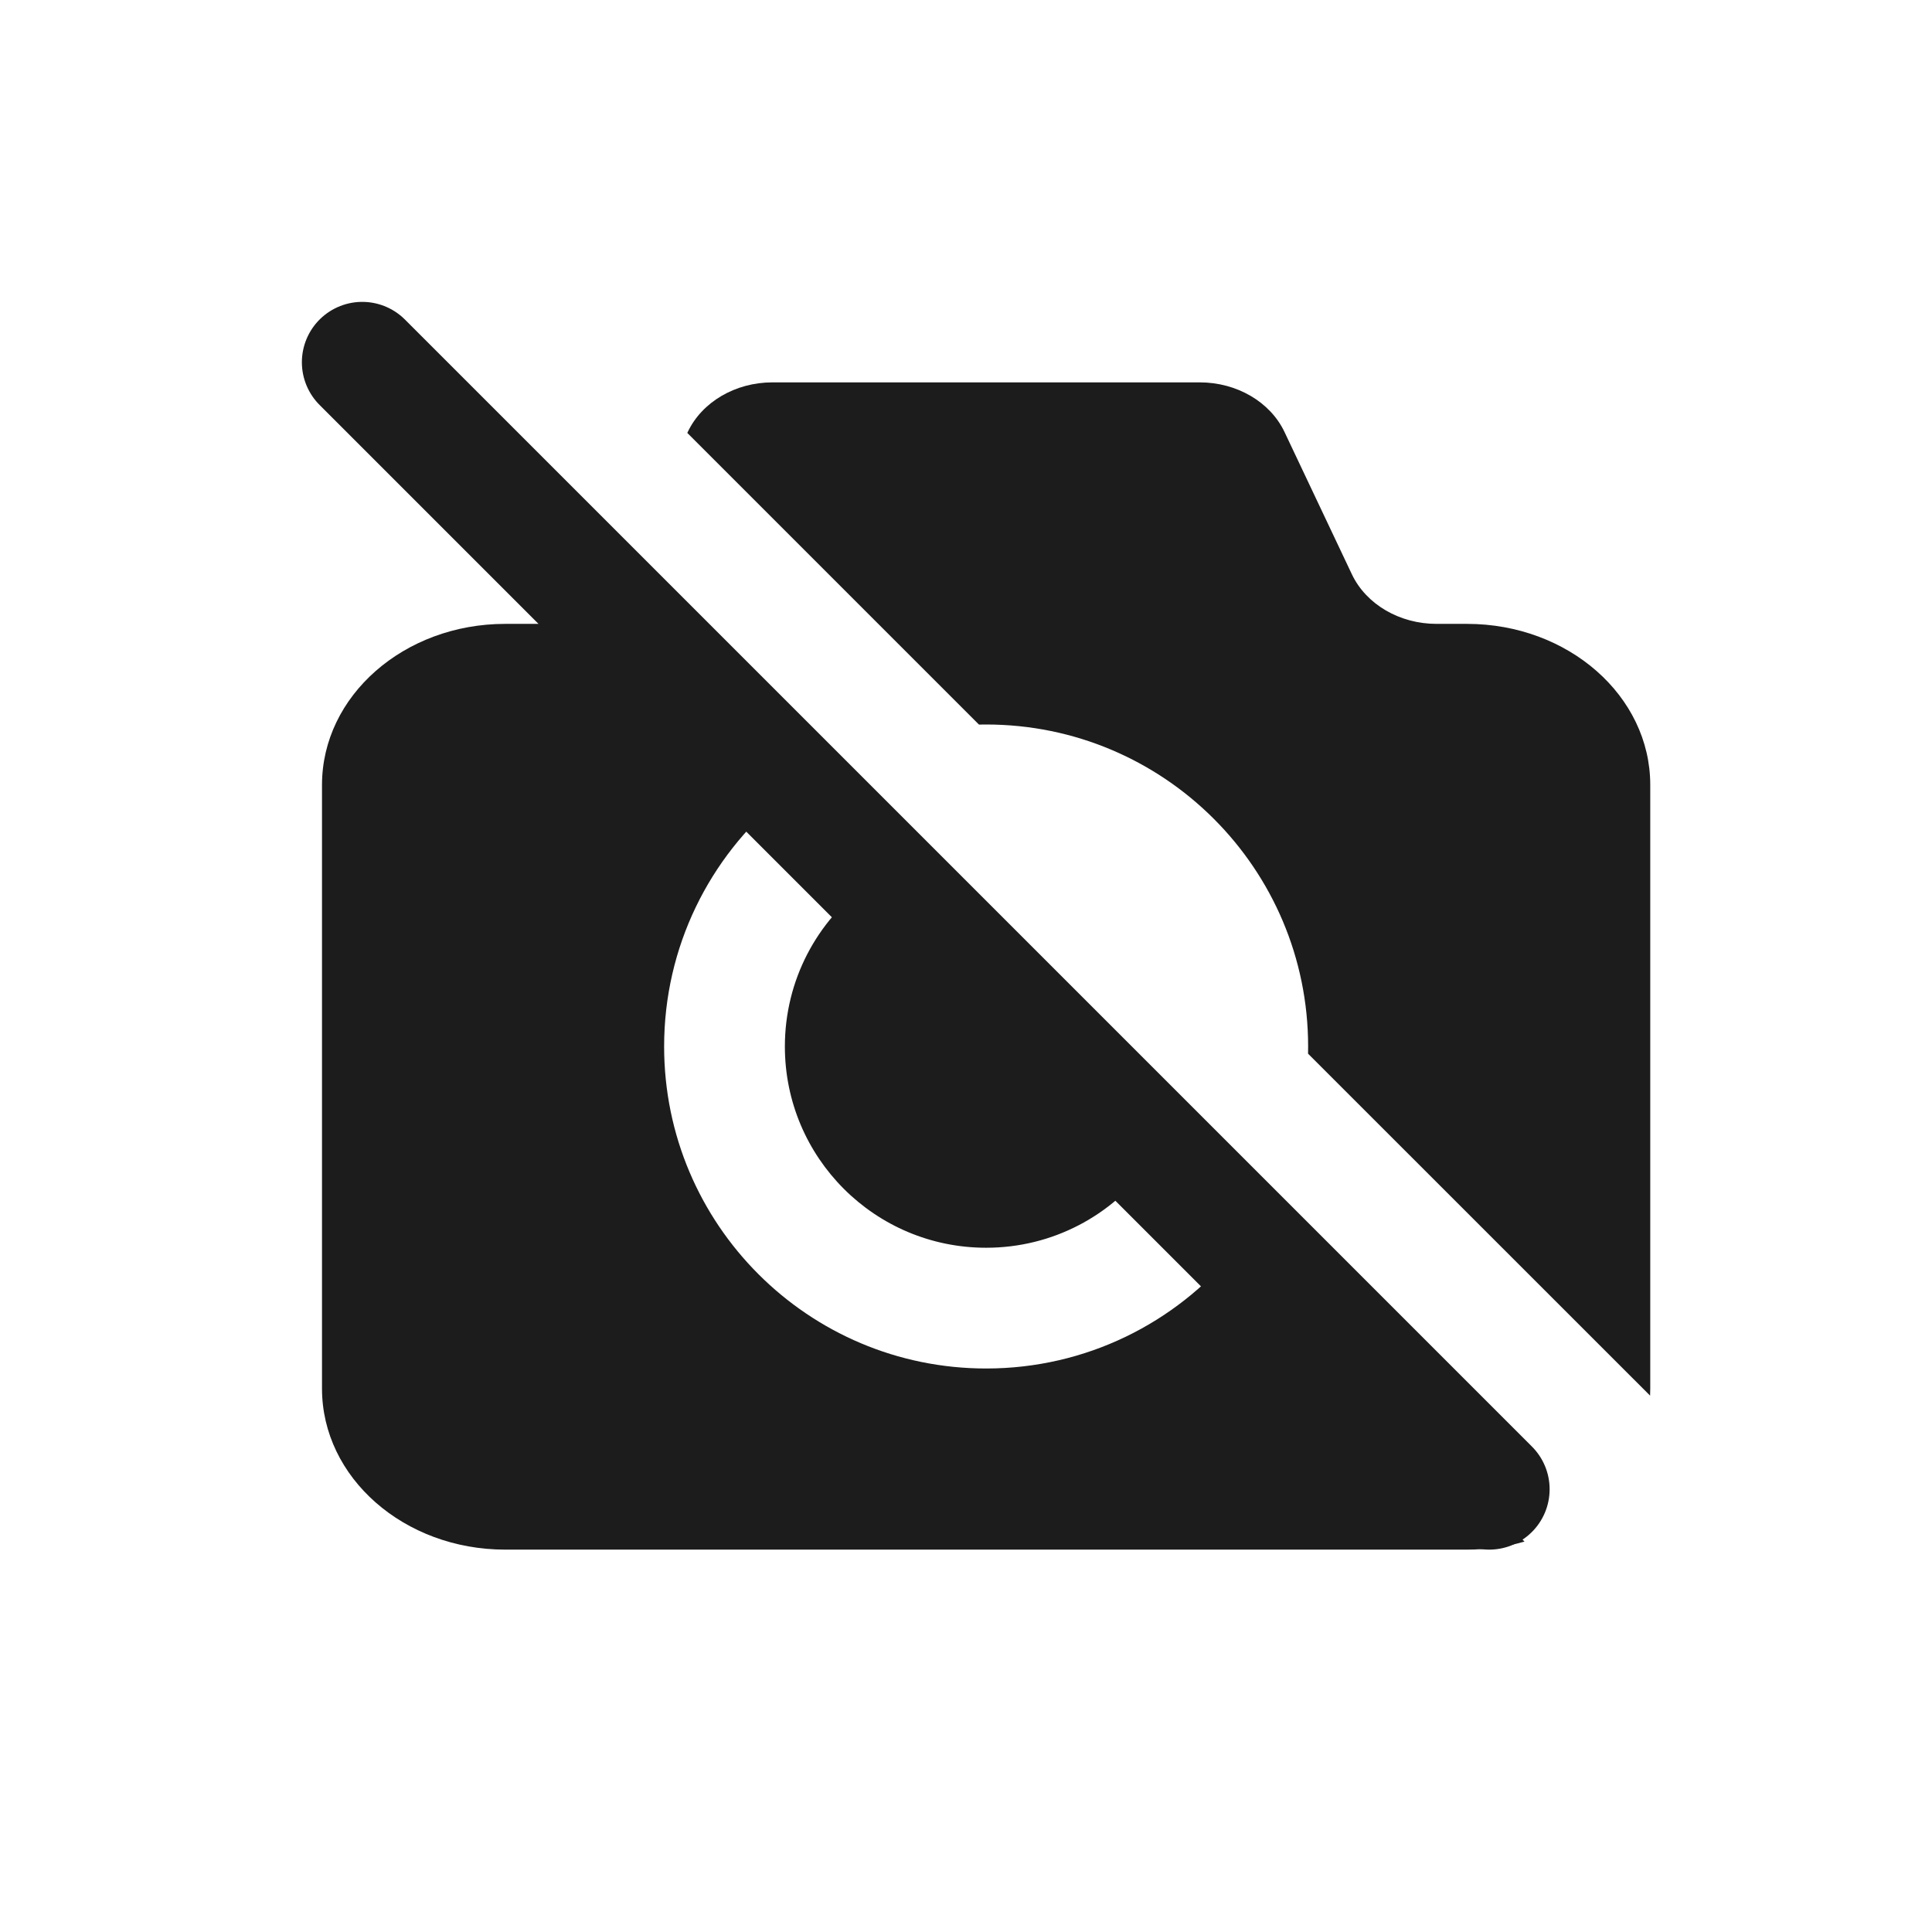
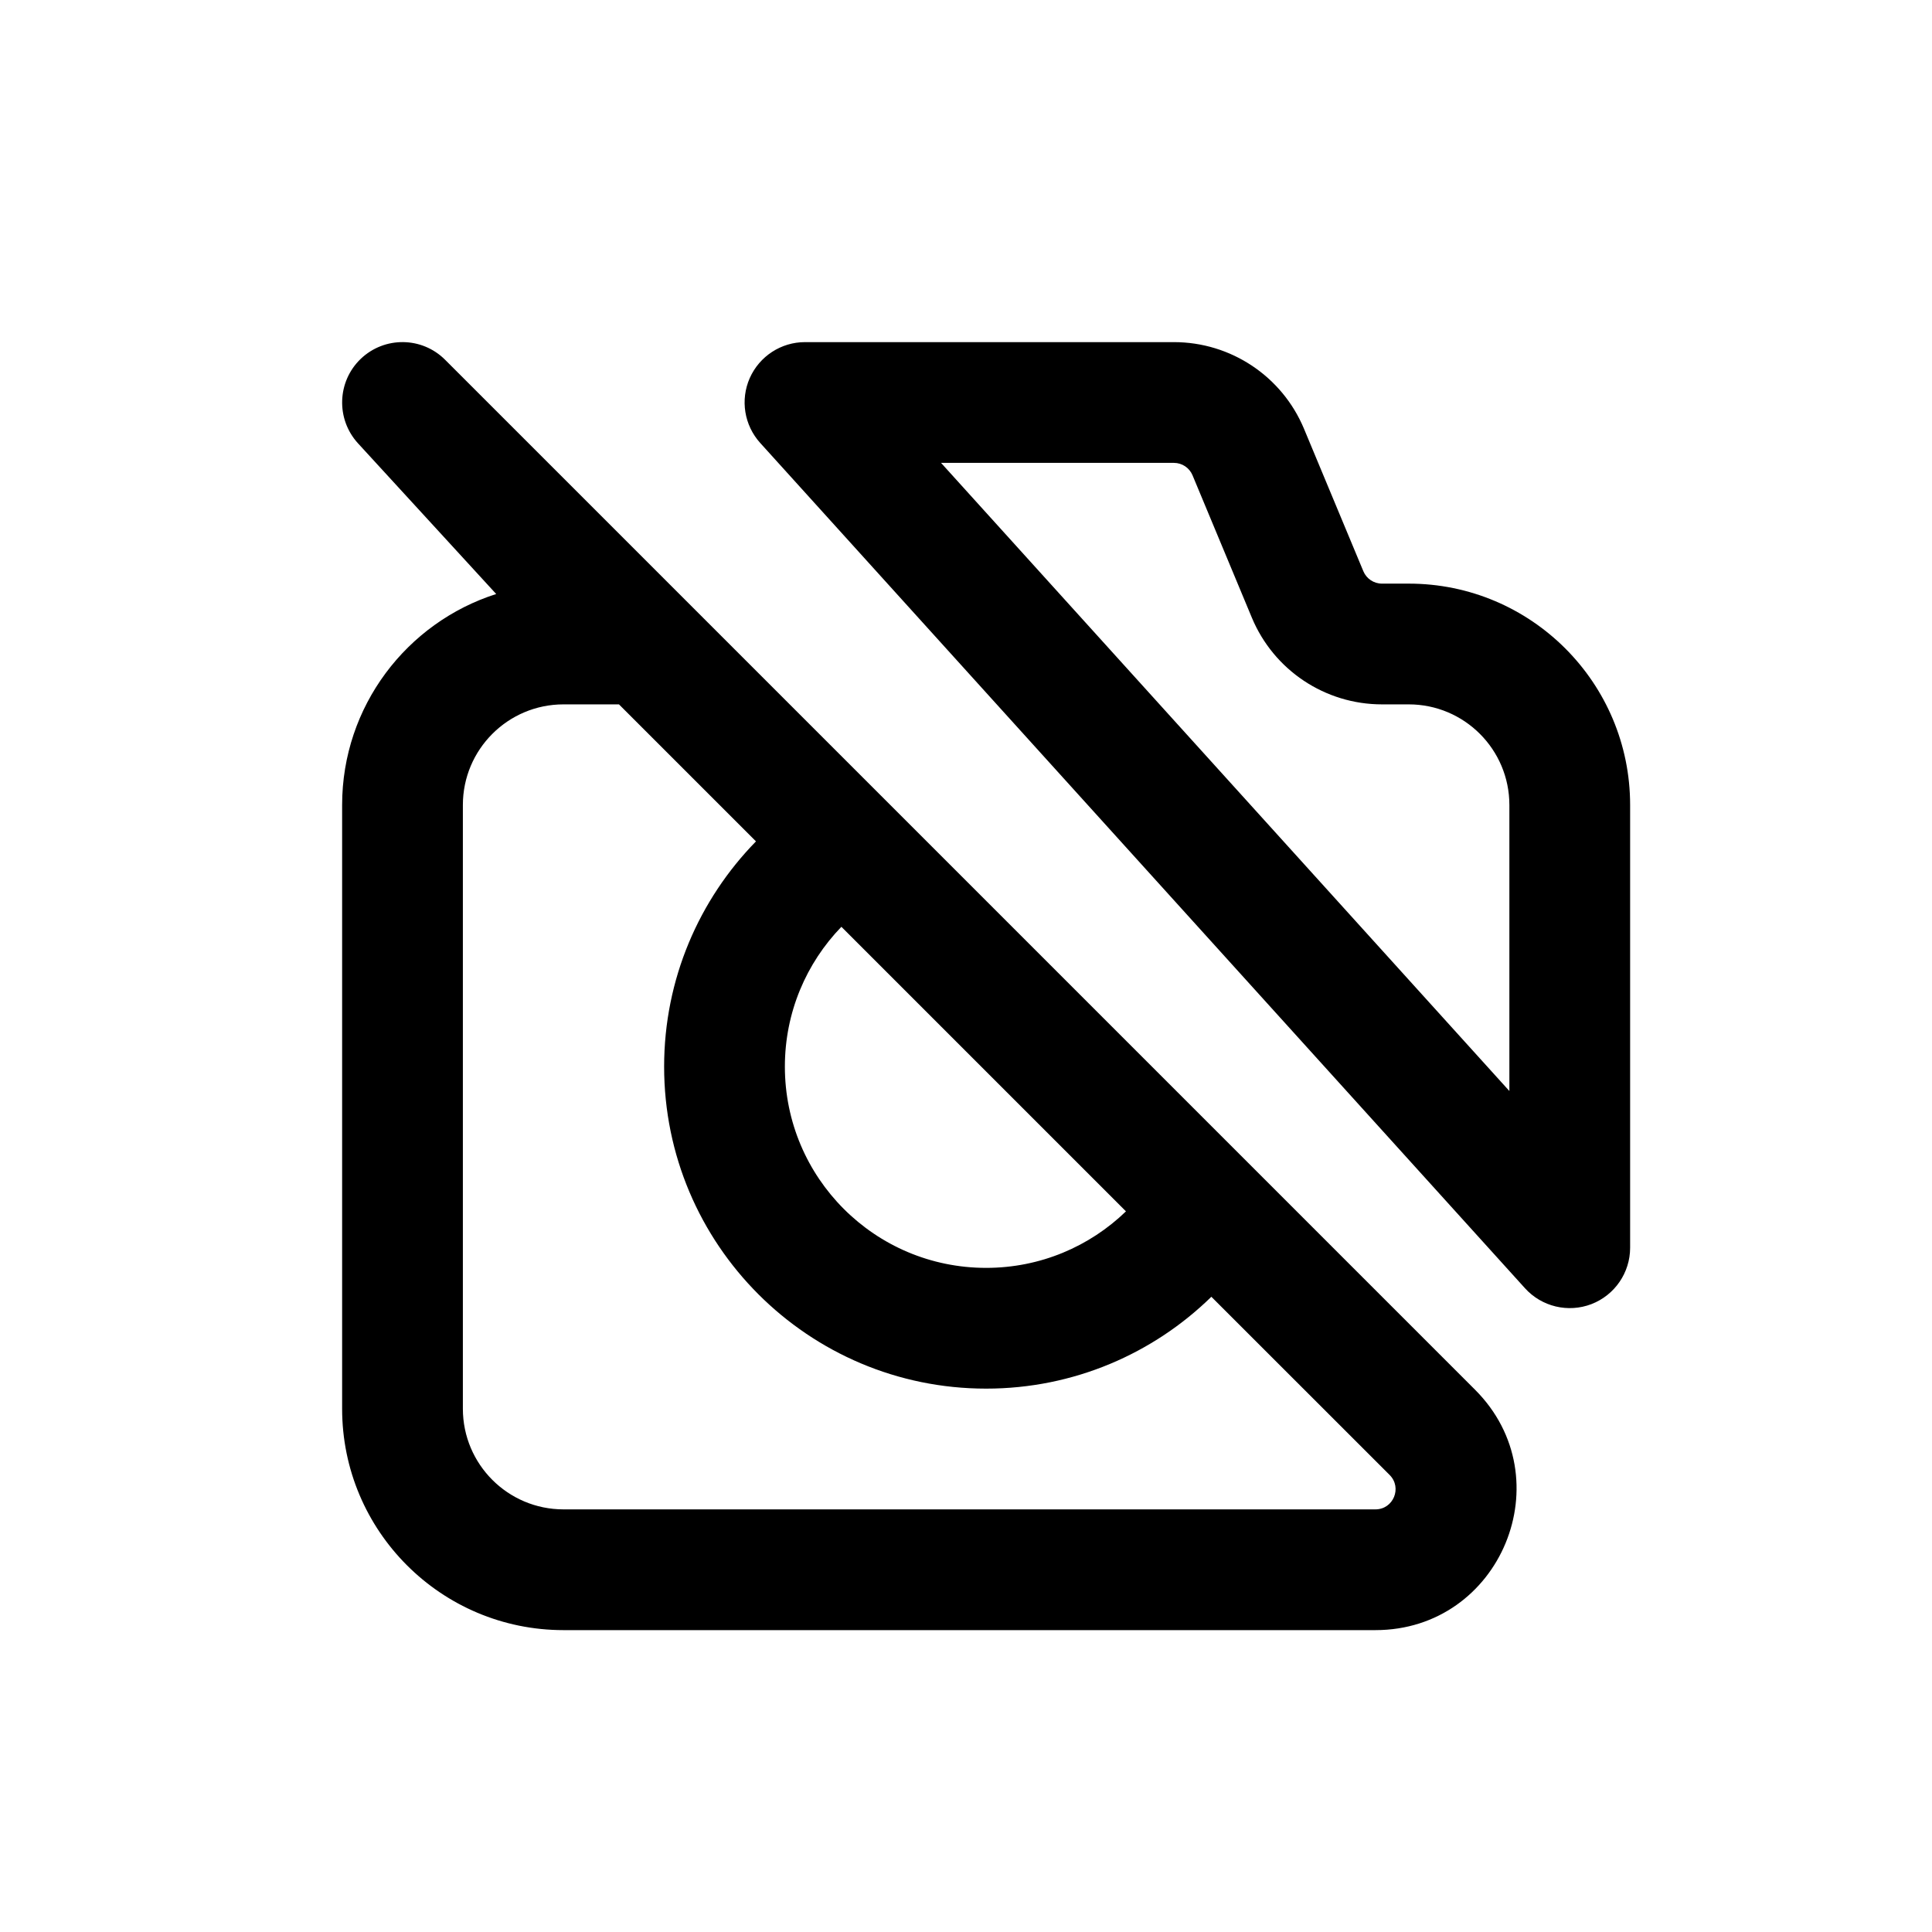
- <svg xmlns="http://www.w3.org/2000/svg" width="24" height="24" viewBox="0 0 24 24" fill="none">
-   <path fill-rule="evenodd" clip-rule="evenodd" d="M18.938 19.15L15.335 15.547C14.601 16.434 13.492 17 12.25 17C10.041 17 8.25 15.209 8.25 13C8.25 11.758 8.816 10.649 9.703 9.915L7.338 7.55C7.145 7.677 6.907 7.75 6.655 7.75H6.276C5.019 7.75 4 8.645 4 9.75V17.25C4 18.355 5.019 19.25 6.276 19.25H18.224C18.473 19.25 18.713 19.215 18.938 19.15ZM8.538 5.378L8.544 5.365C8.721 4.993 9.135 4.75 9.595 4.75H14.905C15.364 4.75 15.779 4.993 15.956 5.365L16.794 7.135C16.971 7.507 17.386 7.75 17.845 7.75H18.224C19.481 7.75 20.5 8.645 20.5 9.75V17.25C20.5 17.279 20.499 17.308 20.498 17.337L16.249 13.089C16.25 13.059 16.25 13.03 16.25 13C16.25 10.791 14.459 9 12.25 9C12.22 9 12.191 9 12.161 9.001L8.538 5.378ZM10.772 10.984C10.152 11.439 9.75 12.172 9.75 13C9.75 14.381 10.869 15.5 12.25 15.5C13.078 15.5 13.811 15.098 14.266 14.478L10.772 10.984Z" fill="#1C1C1C" />
-   <path d="M18.5 18.5L4.5 4.5" stroke="#1C1C1C" stroke-width="1.5" stroke-linecap="round" />
+ <svg xmlns="http://www.w3.org/2000/svg" width="24" height="24" viewBox="0 0 24 24">
+   <path fill-rule="evenodd" clip-rule="evenodd" d="M4.481 4.458C4.776 4.176 5.242 4.181 5.53 4.47L18.323 17.263C19.426 18.365 18.645 20.25 17.086 20.25H7C5.481 20.25 4.25 19.019 4.25 17.5V10C4.25 8.773 5.054 7.733 6.164 7.379L4.447 5.507C4.172 5.206 4.187 4.74 4.481 4.458ZM7.689 8.75H7C6.31 8.75 5.75 9.31 5.75 10V17.5C5.75 18.19 6.31 18.75 7 18.75H17.086C17.309 18.75 17.42 18.481 17.263 18.323L15.048 16.109C14.327 16.814 13.339 17.25 12.25 17.25C10.041 17.25 8.25 15.459 8.25 13.25C8.25 12.161 8.686 11.173 9.391 10.452L7.689 8.75ZM10.452 11.513C10.017 11.963 9.75 12.575 9.75 13.25C9.75 14.631 10.869 15.75 12.25 15.75C12.925 15.75 13.537 15.483 13.987 15.048L10.452 11.513ZM9.314 4.696C9.435 4.425 9.703 4.25 10 4.25H14.583C15.29 4.25 15.927 4.675 16.199 5.327L16.199 5.327L16.936 7.096C16.936 7.096 16.936 7.096 16.936 7.096C16.975 7.189 17.066 7.25 17.167 7.25H17.5C19.019 7.25 20.25 8.481 20.25 10V15.5C20.25 15.81 20.059 16.088 19.77 16.2C19.48 16.311 19.152 16.233 18.944 16.003L9.444 5.503C9.245 5.283 9.194 4.967 9.314 4.696ZM11.69 5.75L18.75 13.553V10C18.75 9.31 18.19 8.75 17.5 8.75H17.167C16.46 8.75 15.823 8.325 15.551 7.673L15.551 7.673L14.814 5.904C14.814 5.904 14.814 5.904 14.814 5.904C14.775 5.811 14.684 5.75 14.583 5.75H11.69Z" />
</svg>
